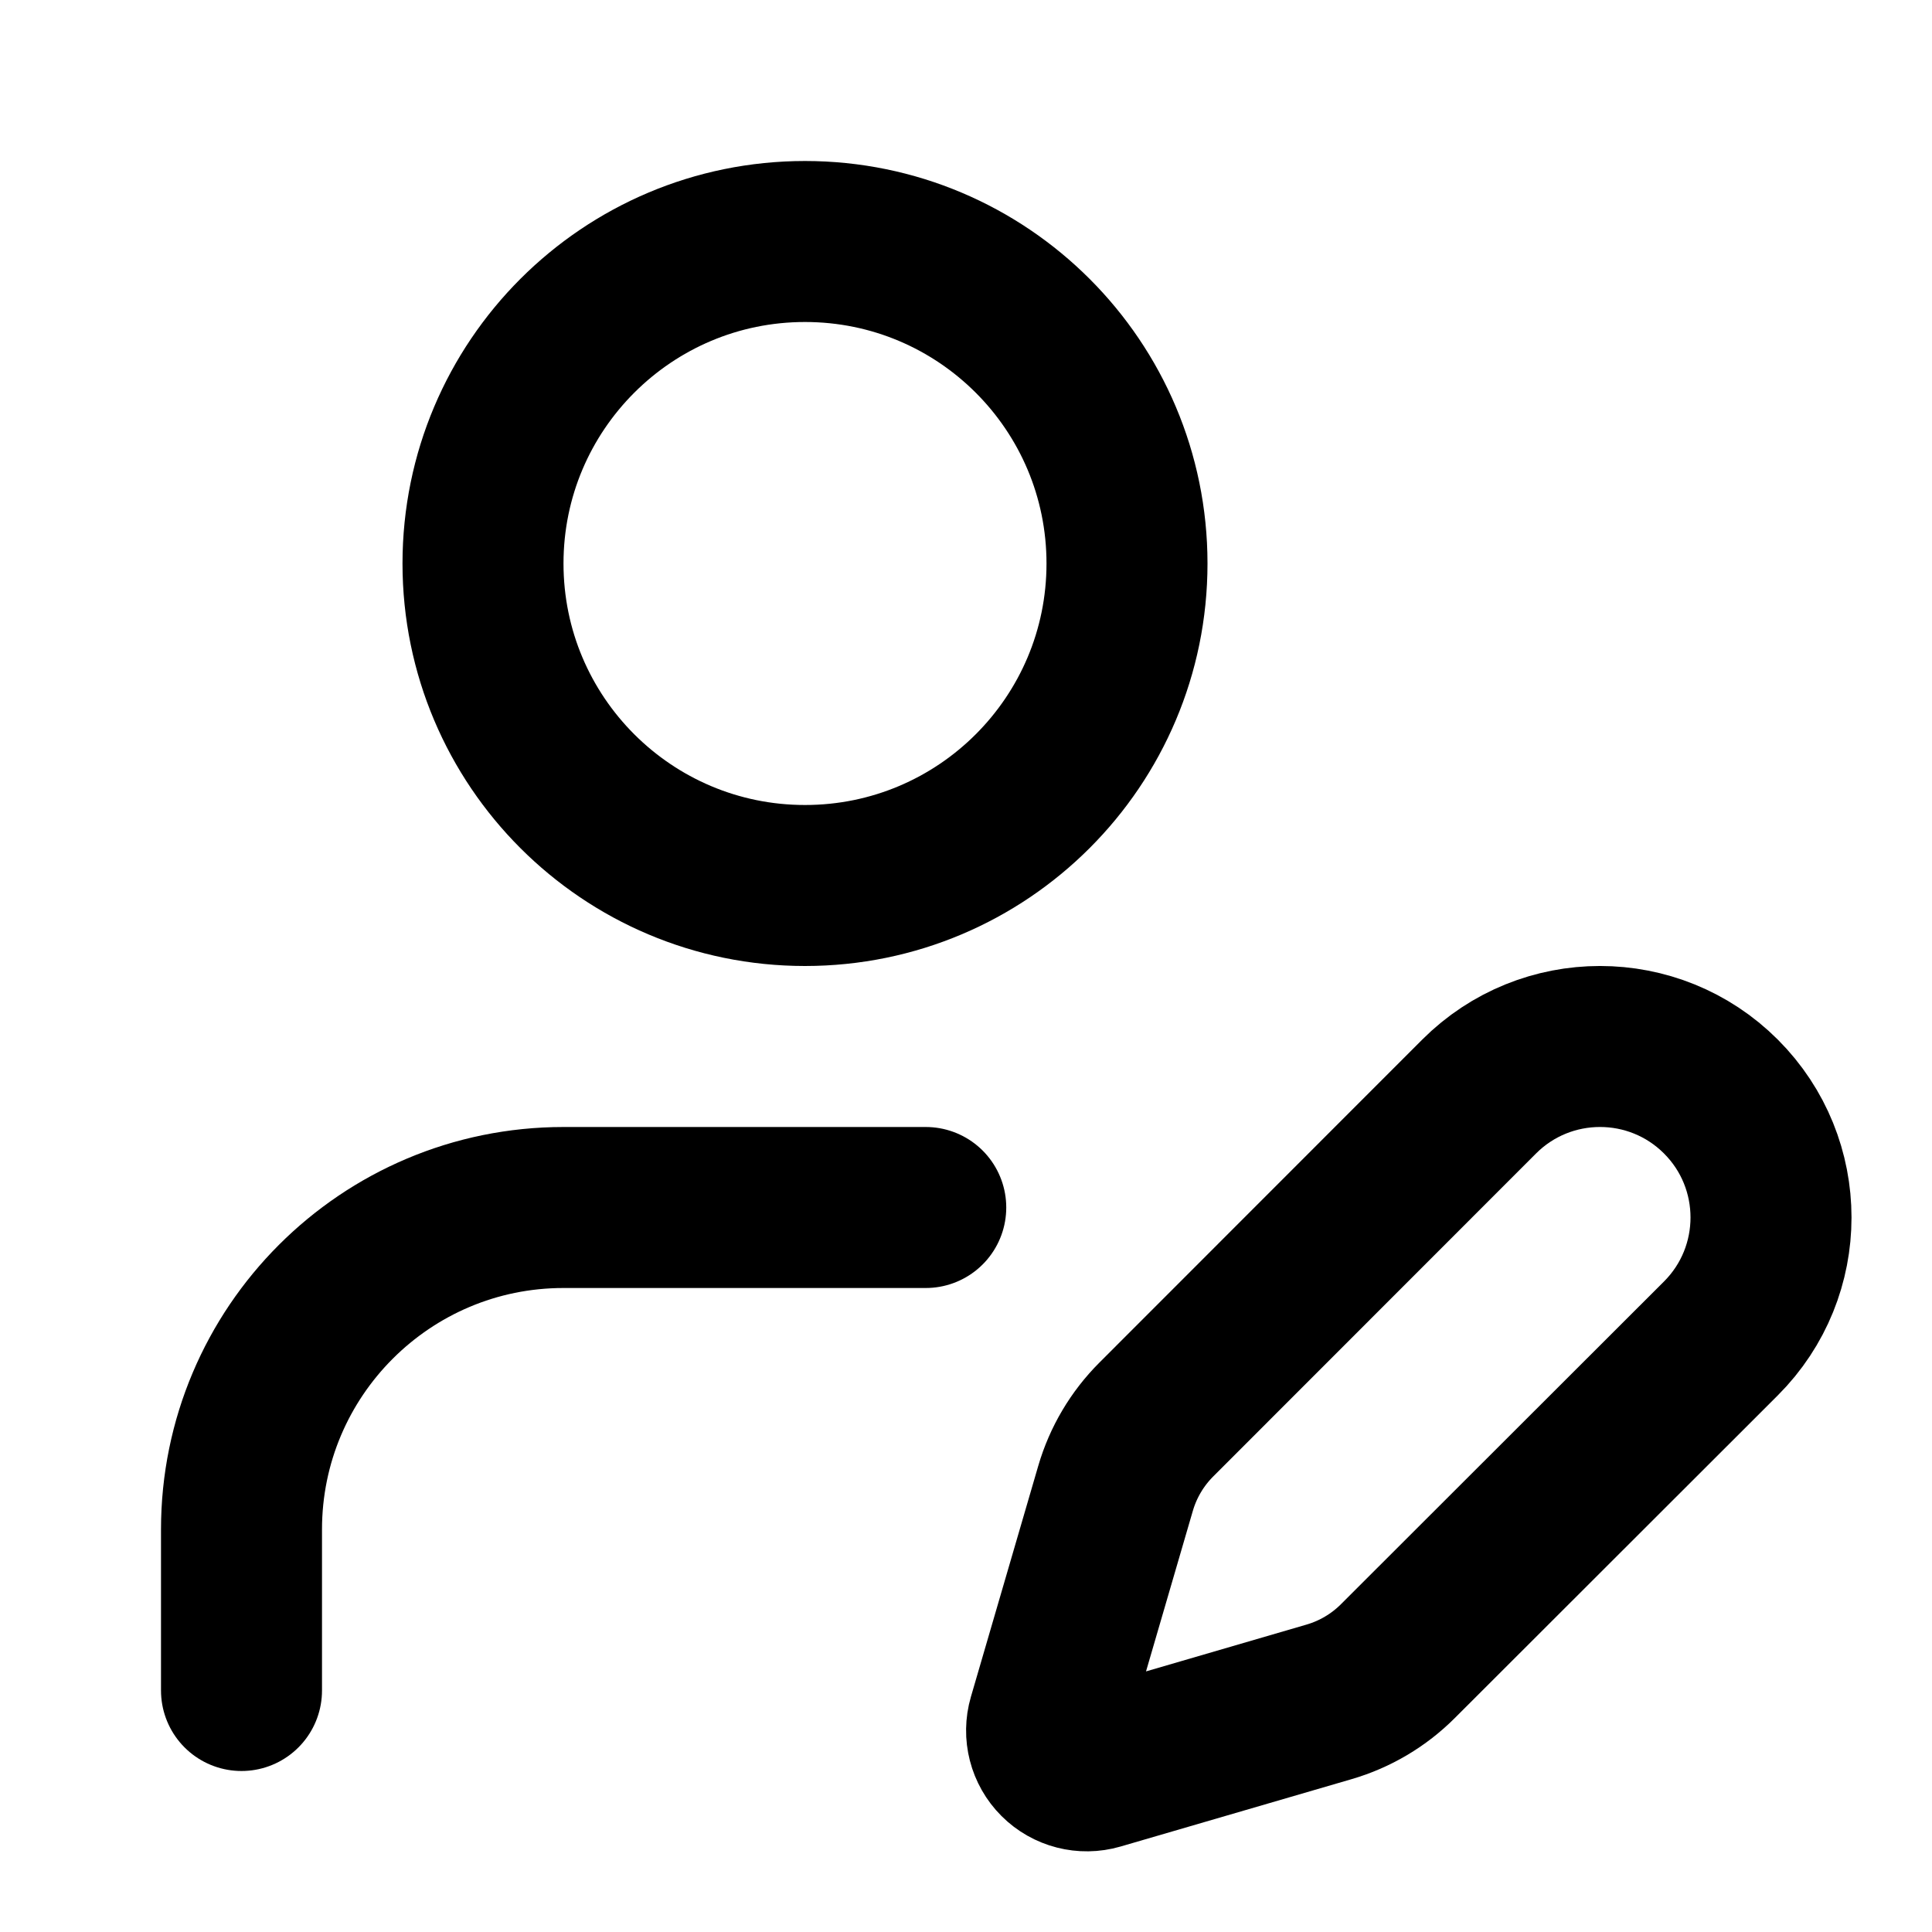
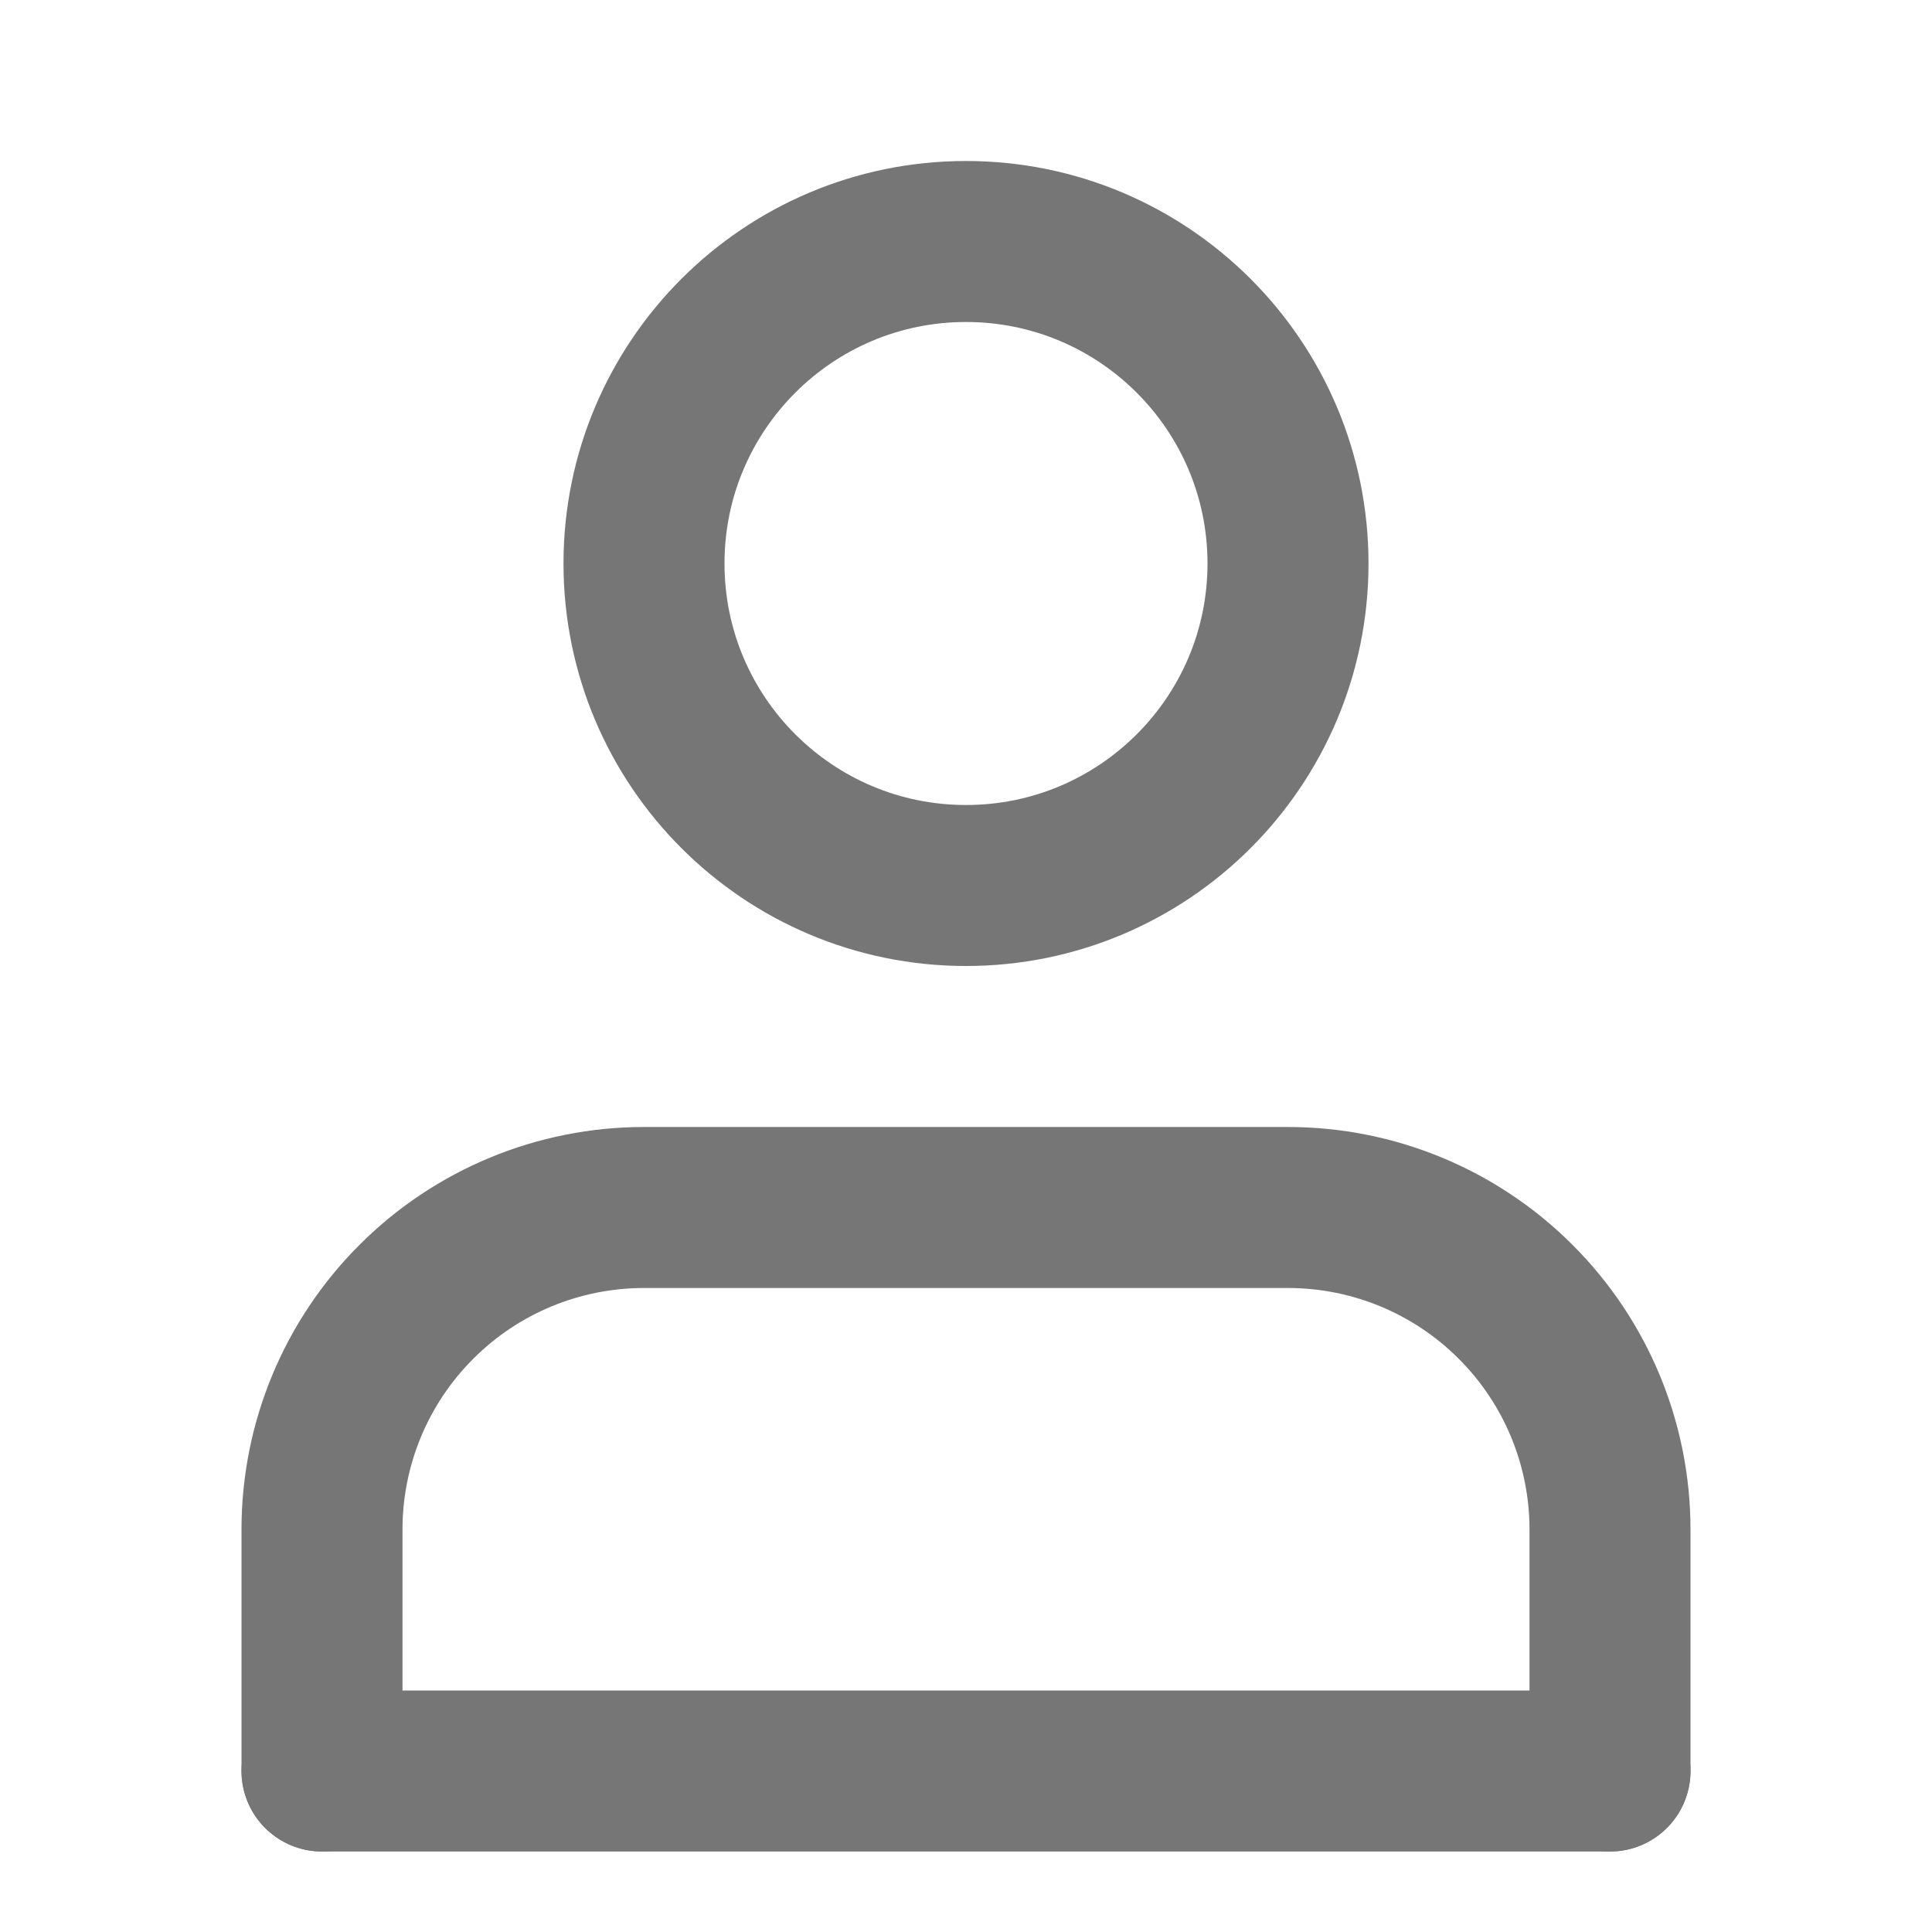
- <svg xmlns="http://www.w3.org/2000/svg" viewBox="0 0 24 24" fill="none" stroke="currentColor" stroke-width="2" stroke-linecap="round" stroke-linejoin="round">
-   <path d="M11.5 15H7a4 4 0 0 0-4 4v2" />
-   <path d="M21.378 16.626a1 1 0 0 0-3.004-3.004l-4.01 4.012a2 2 0 0 0-.506.854l-.837 2.87a.5.5 0 0 0 .62.62l2.87-.837a2 2 0 0 0 .854-.506z" />
-   <circle cx="10" cy="7" r="4" />
+ <svg xmlns="http://www.w3.org/2000/svg" width="24" height="24" viewBox="0 0 24 24" fill="none">
+   <path d="M20 22V19C20 17.939 19.579 16.922 18.828 16.172C18.078 15.421 17.061 15 16 15H8C6.939 15 5.922 15.421 5.172 16.172C4.421 16.922 4 17.939 4 19V22" stroke="#767676" stroke-width="2" stroke-linecap="round" stroke-linejoin="round" />
+   <path d="M4 22H20" stroke="#767676" stroke-width="2" stroke-linecap="round" />
+   <path d="M12 11C14.209 11 16 9.209 16 7C16 4.791 14.209 3 12 3C9.791 3 8 4.791 8 7C8 9.209 9.791 11 12 11Z" stroke="#767676" stroke-width="2" stroke-linecap="round" stroke-linejoin="round" />
</svg>
